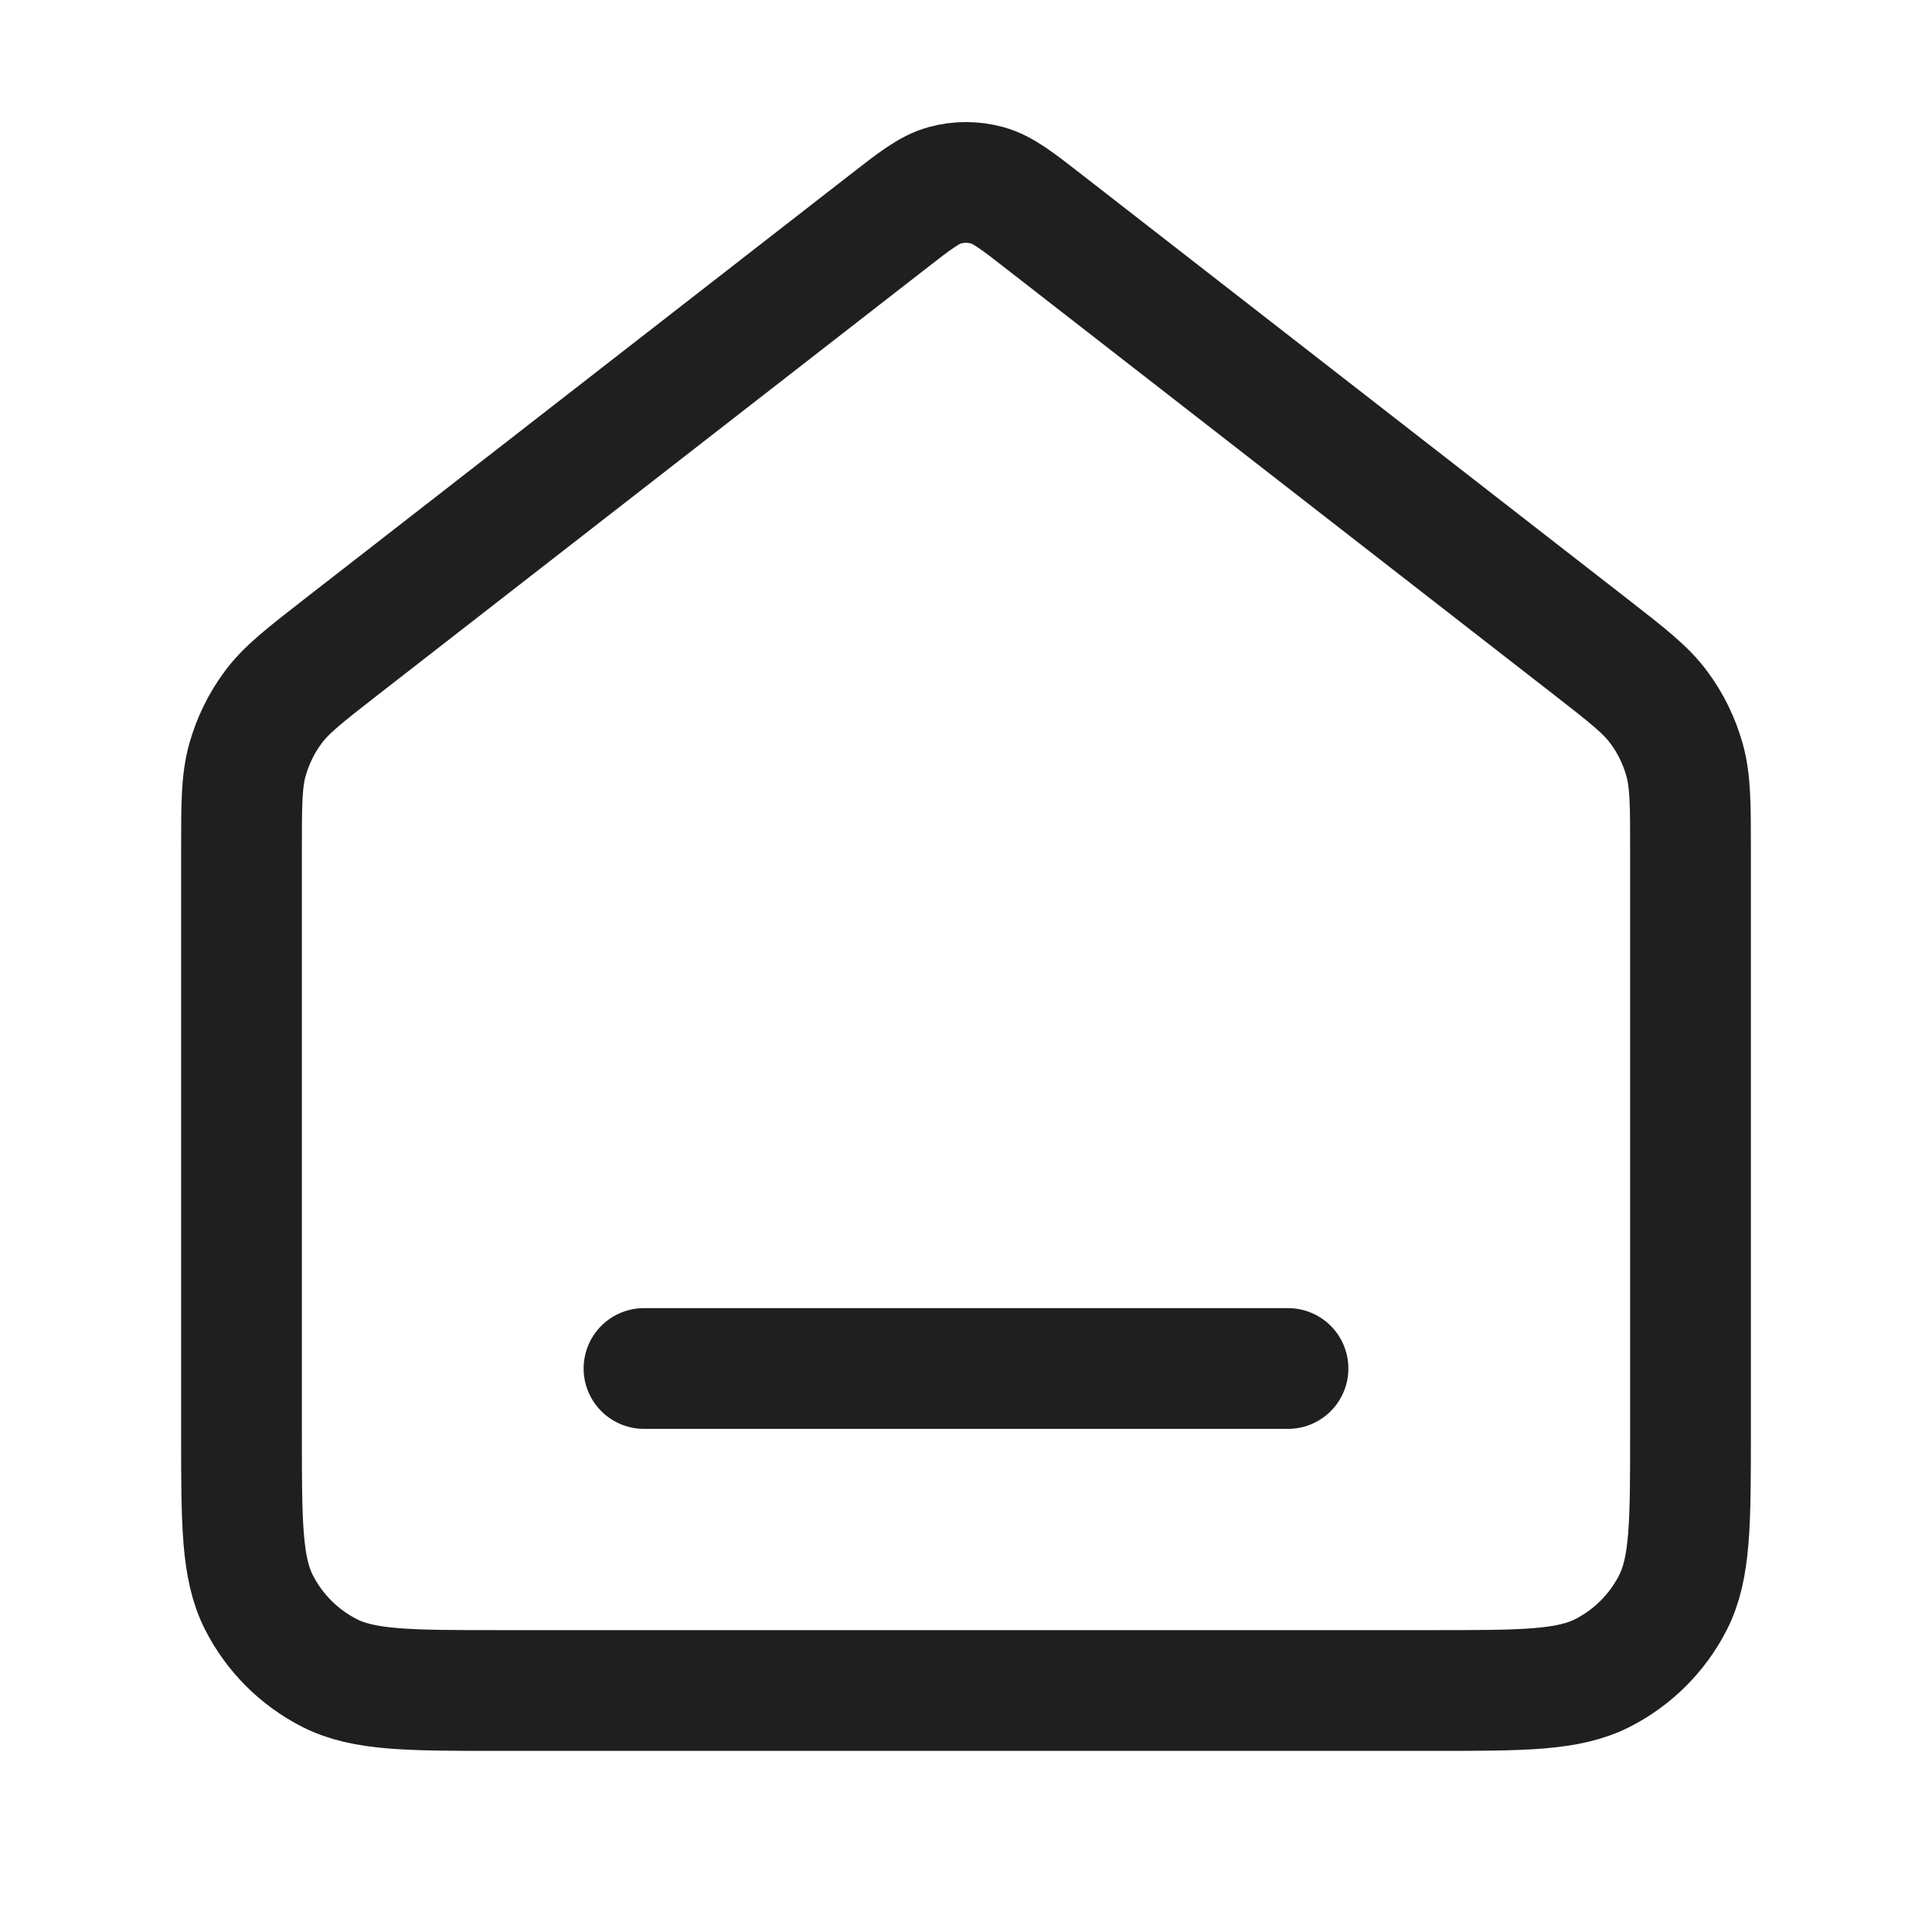
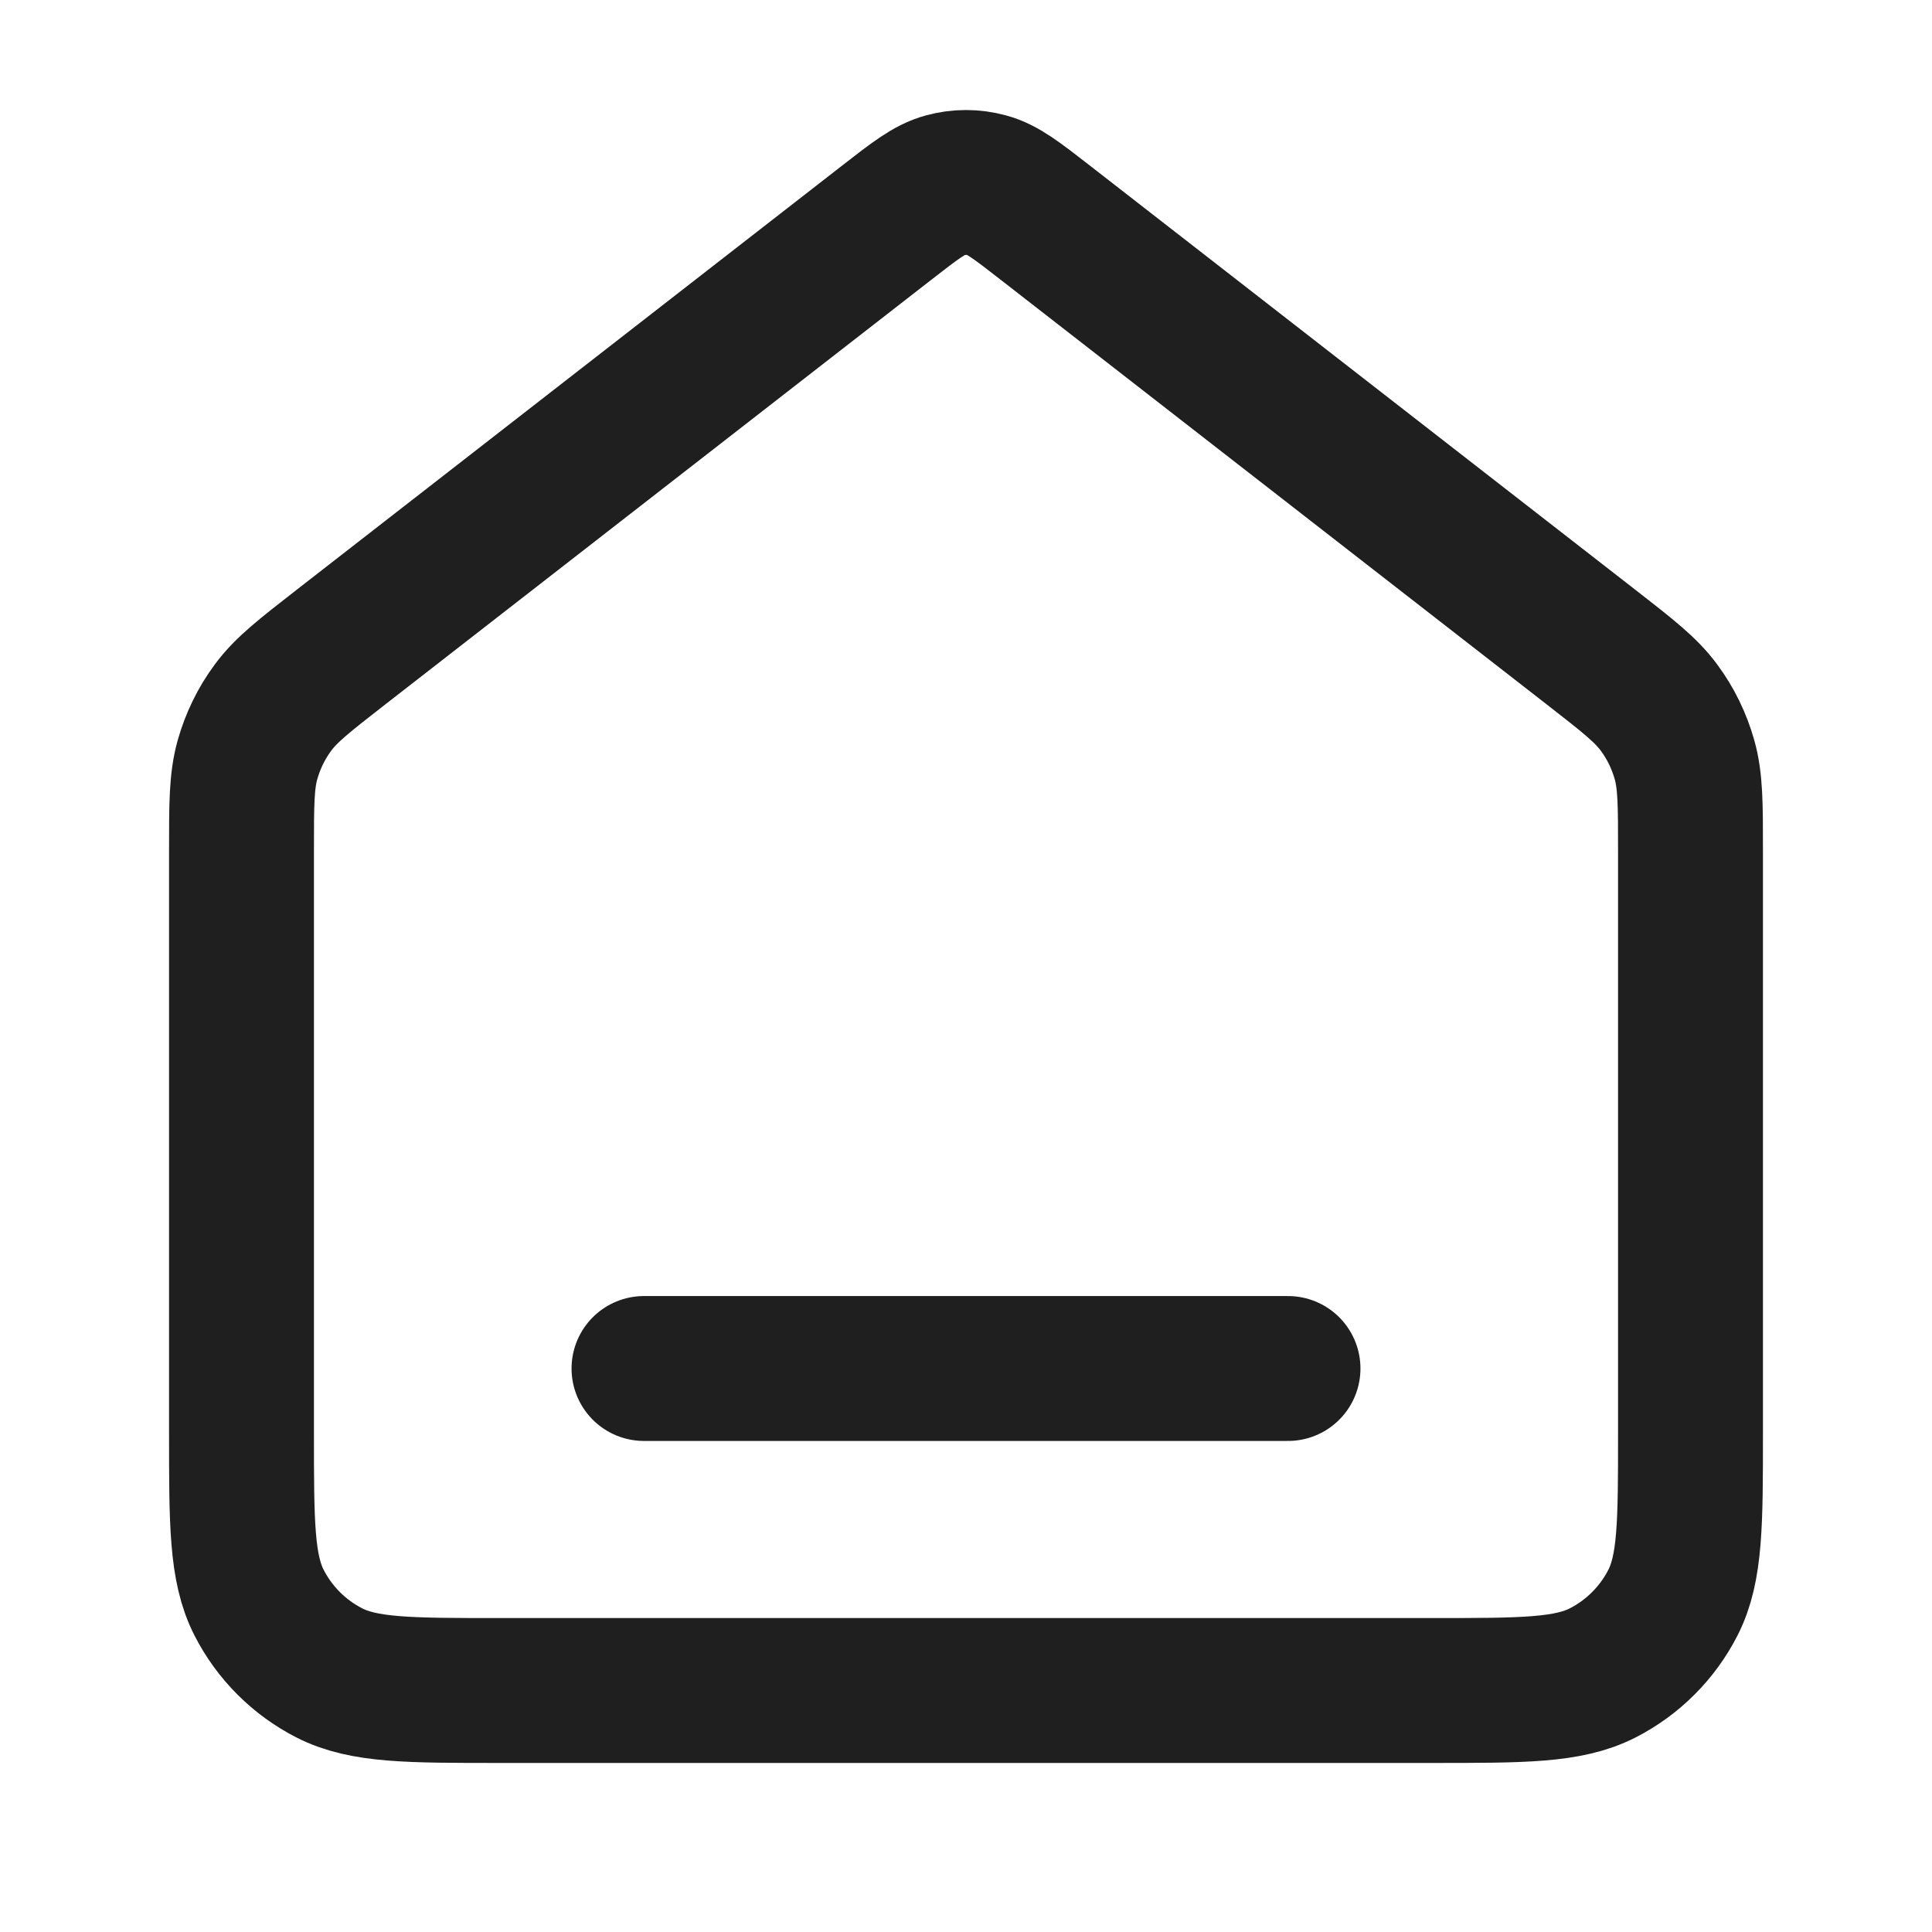
<svg xmlns="http://www.w3.org/2000/svg" width="24" height="24" viewBox="0 0 24 24" fill="none">
-   <path d="M8 17H16M11.018 2.764L4.235 8.039C3.782 8.392 3.555 8.568 3.392 8.789C3.247 8.984 3.14 9.205 3.074 9.439C3 9.703 3 9.99 3 10.565V17.8C3 18.92 3 19.48 3.218 19.908C3.41 20.284 3.716 20.59 4.092 20.782C4.52 21 5.08 21 6.2 21H17.8C18.92 21 19.48 21 19.908 20.782C20.284 20.59 20.59 20.284 20.782 19.908C21 19.48 21 18.92 21 17.8V10.565C21 9.99 21 9.703 20.926 9.439C20.86 9.205 20.753 8.984 20.608 8.789C20.445 8.568 20.218 8.392 19.765 8.039L12.982 2.764C12.631 2.49 12.455 2.354 12.261 2.301C12.09 2.255 11.91 2.255 11.739 2.301C11.545 2.354 11.369 2.49 11.018 2.764Z" stroke="#1F1F1F" stroke-width="1.5" stroke-linecap="round" stroke-linejoin="round" />
+   <path d="M8 17H16M11.018 2.764L4.235 8.039C3.782 8.392 3.555 8.568 3.392 8.789C3.247 8.984 3.14 9.205 3.074 9.439C3 9.704 3 9.991 3 10.565V17.8C3 18.92 3 19.48 3.218 19.908C3.41 20.284 3.716 20.59 4.092 20.782C4.52 21 5.08 21 6.2 21H17.8C18.92 21 19.48 21 19.908 20.782C20.284 20.59 20.59 20.284 20.782 19.908C21 19.48 21 18.92 21 17.8V10.565C21 9.991 21 9.704 20.926 9.439C20.86 9.205 20.753 8.984 20.608 8.789C20.445 8.568 20.218 8.392 19.765 8.039L12.982 2.764C12.631 2.491 12.455 2.354 12.261 2.302C12.09 2.255 11.91 2.255 11.739 2.302C11.545 2.354 11.369 2.491 11.018 2.764Z" stroke="#1F1F1F" stroke-width="1.8" stroke-linecap="round" stroke-linejoin="round" />
</svg>
